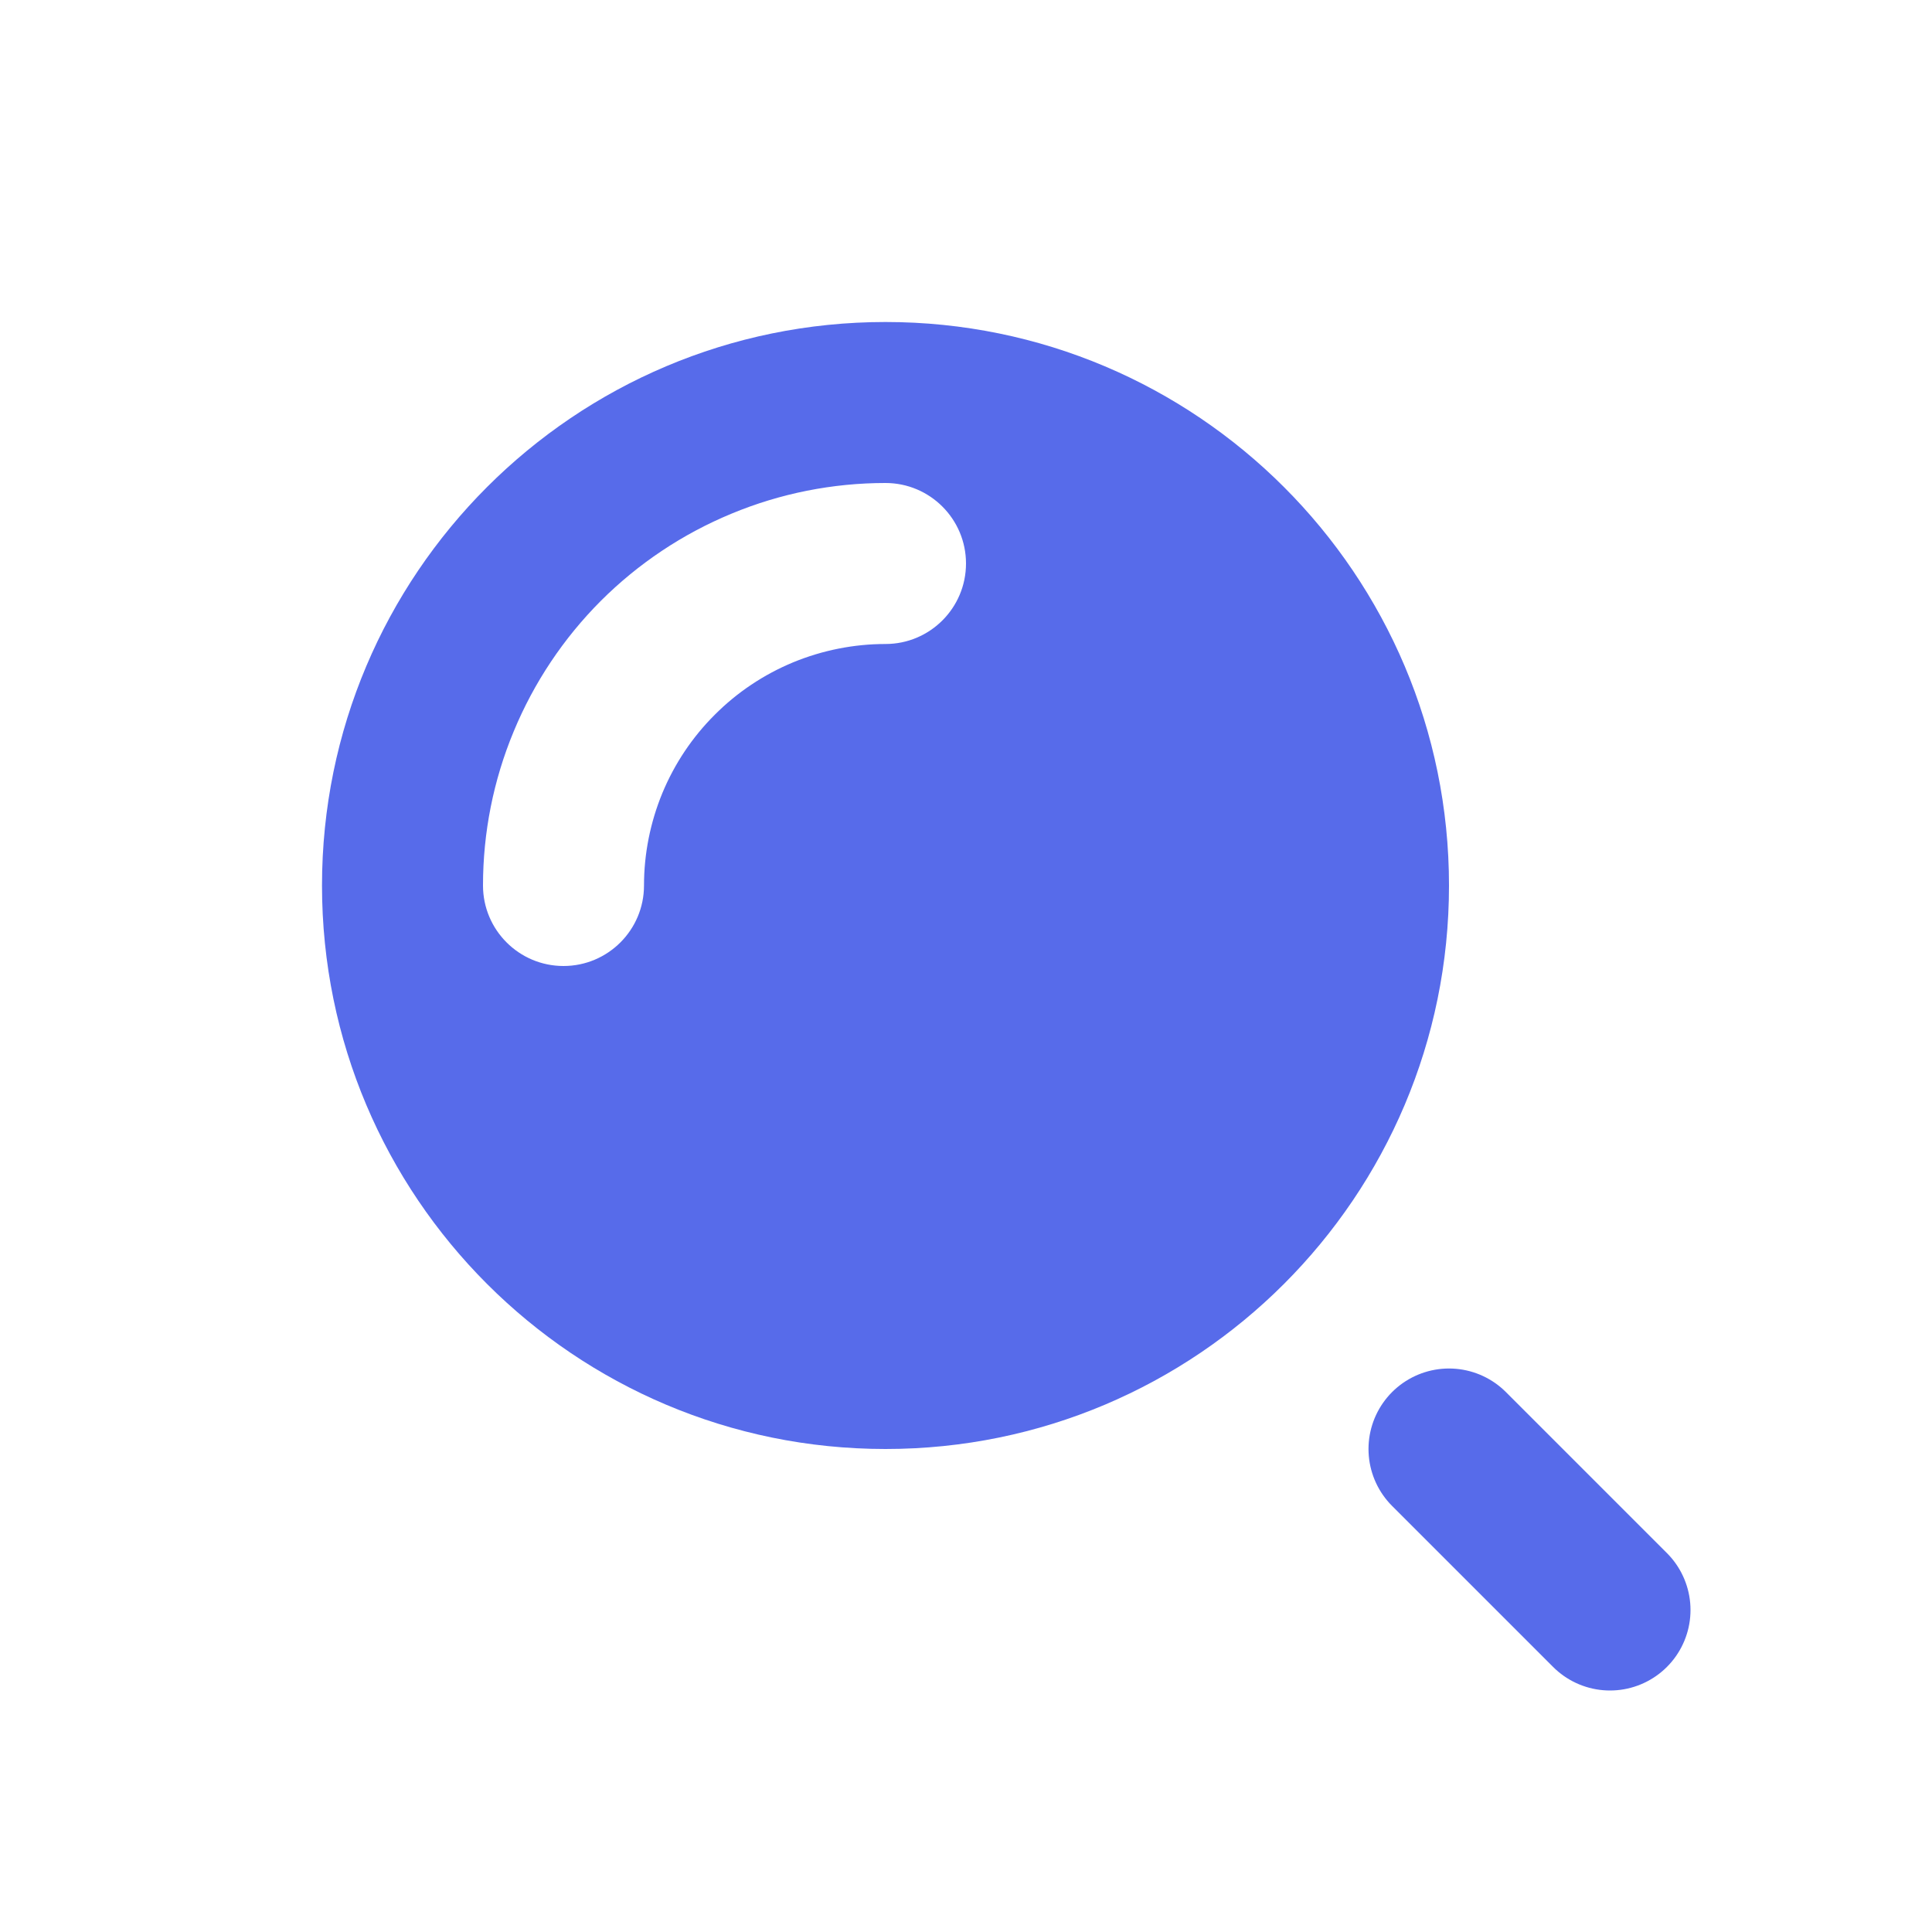
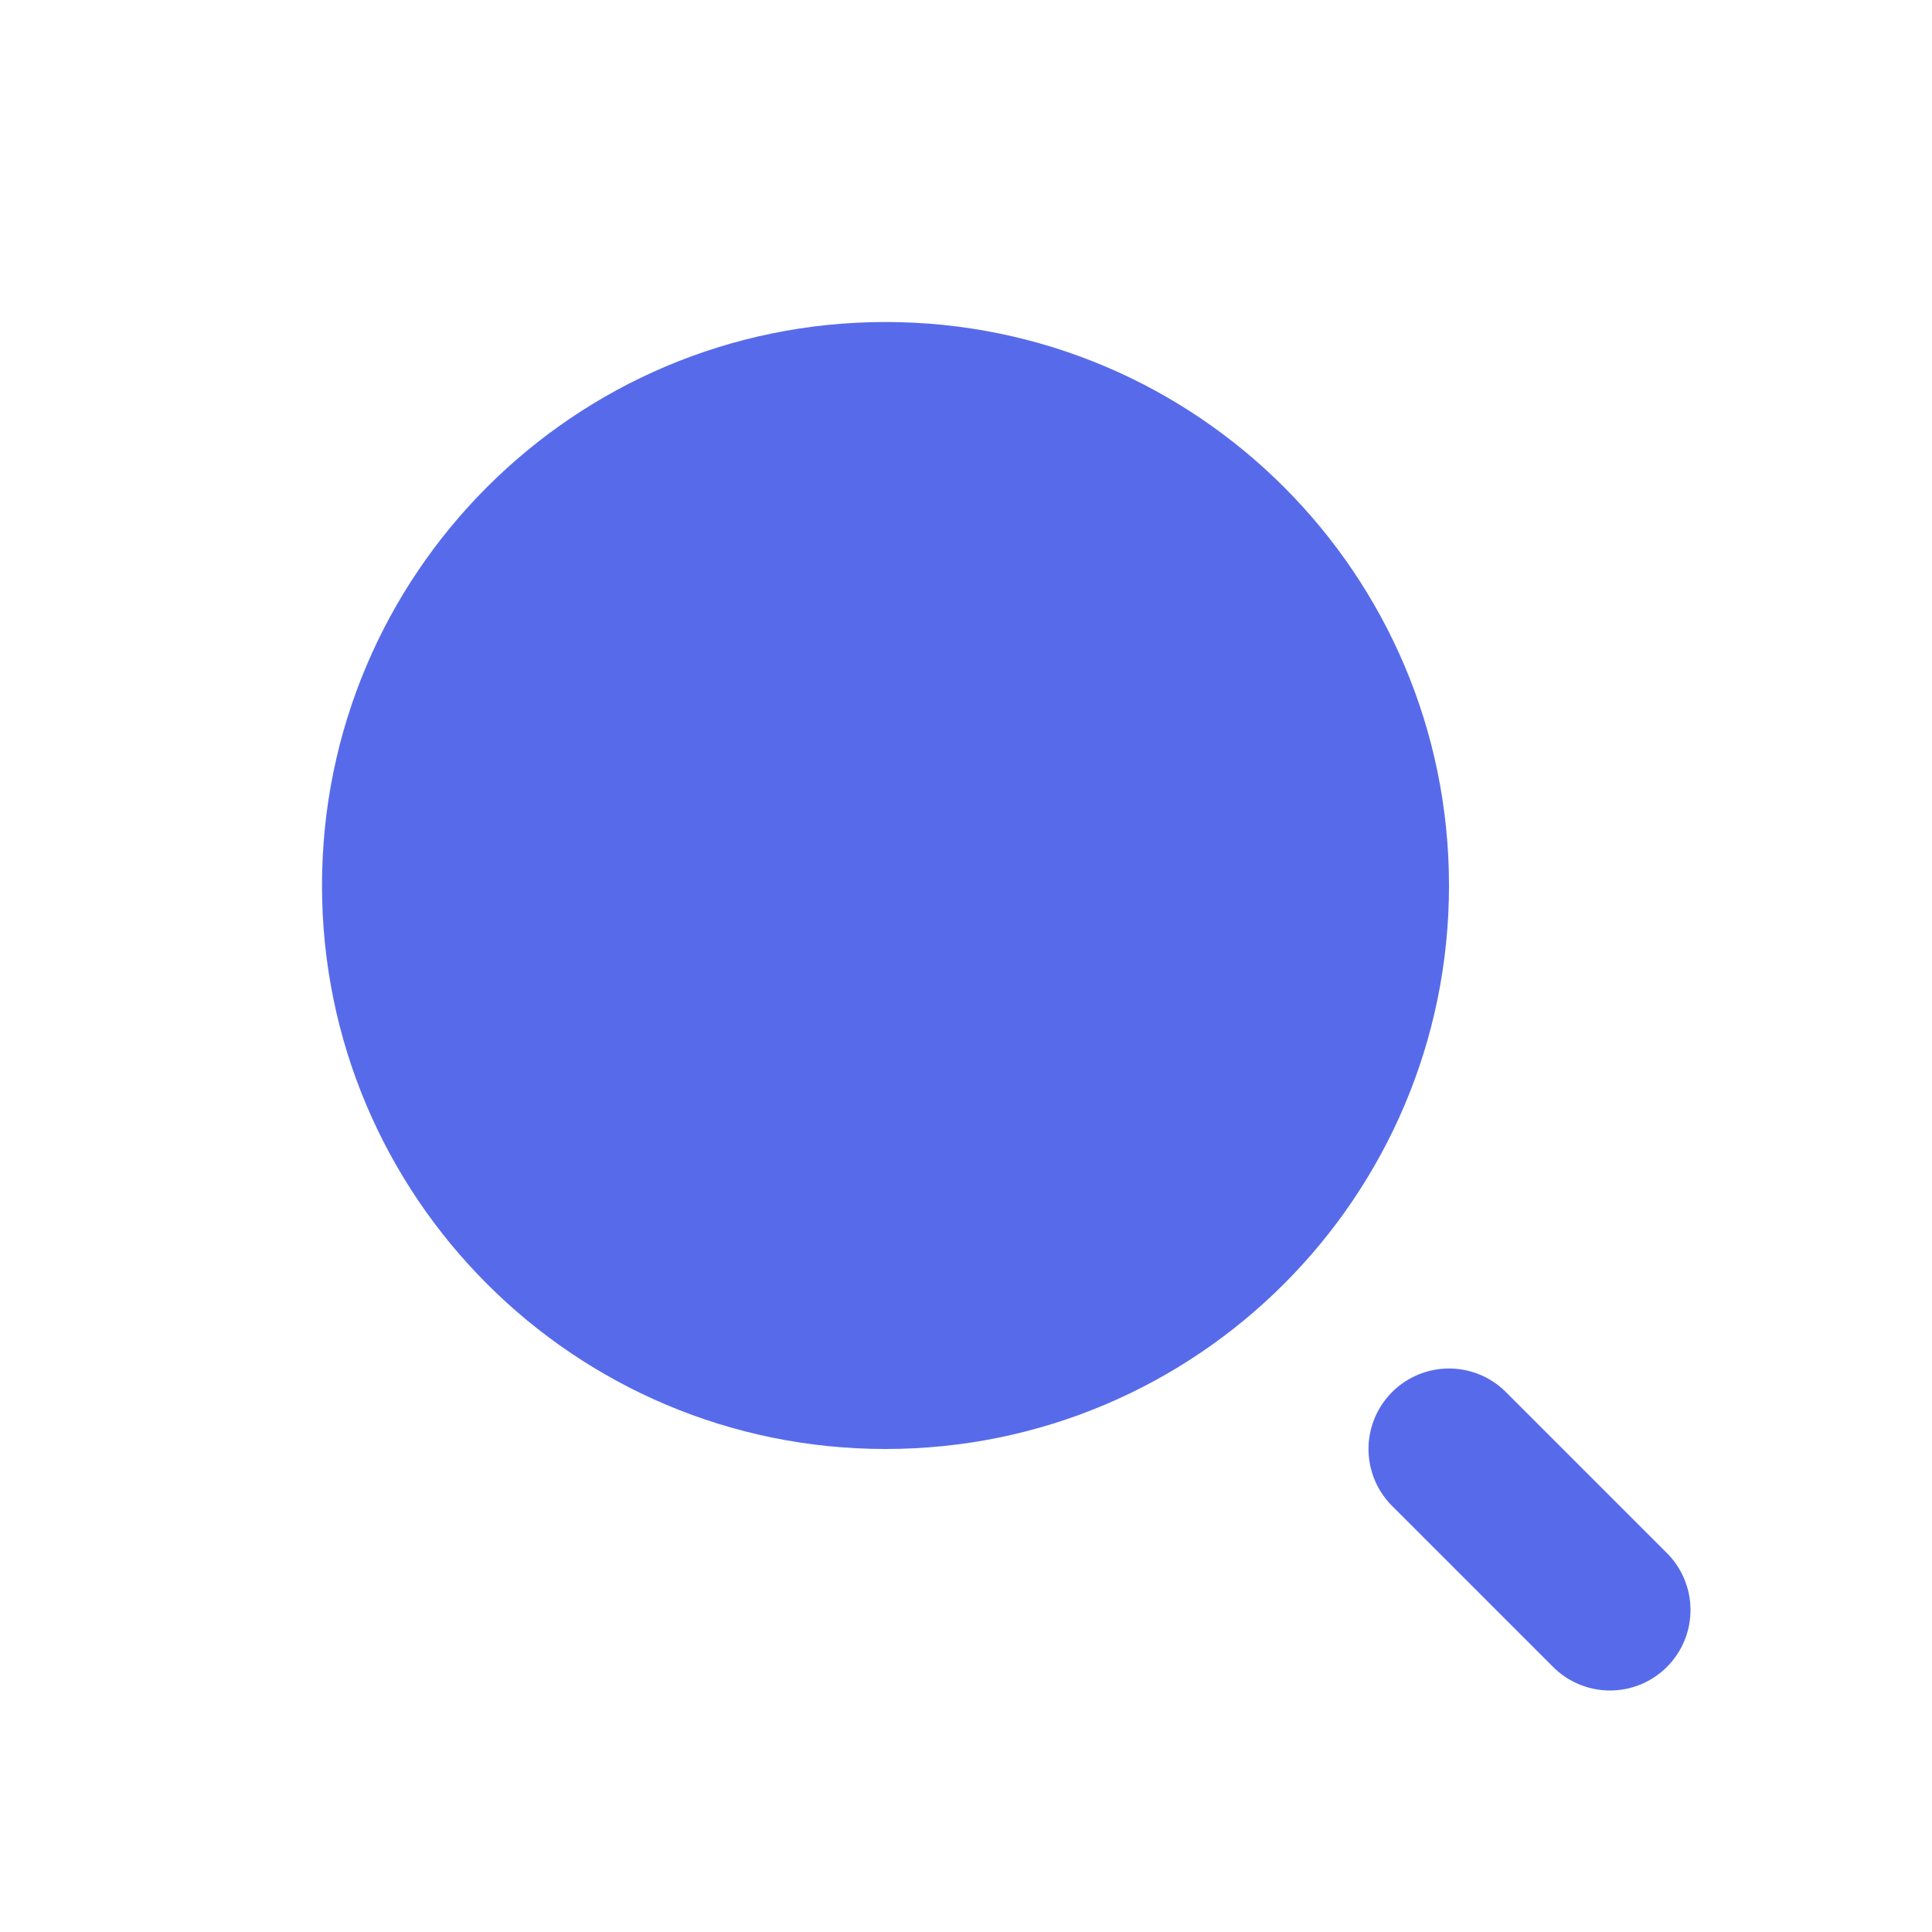
<svg xmlns="http://www.w3.org/2000/svg" width="24" height="24" viewBox="0 0 24 24" fill="none">
-   <path fill-rule="evenodd" clip-rule="evenodd" d="M11 18C14.866 18 18 14.866 18 11C18 7.134 14.866 4 11 4C7.134 4 4 7.134 4 11C4 14.866 7.134 18 11 18ZM11 6C10.343 6 9.693 6.129 9.087 6.381C8.48 6.632 7.929 7 7.464 7.464C7 7.929 6.632 8.48 6.381 9.087C6.129 9.693 6 10.343 6 11C6 11.552 6.448 12 7 12C7.552 12 8 11.552 8 11C8 10.606 8.078 10.216 8.228 9.852C8.379 9.488 8.6 9.157 8.879 8.879C9.157 8.6 9.488 8.379 9.852 8.228C10.216 8.078 10.606 8 11 8C11.552 8 12 7.552 12 7C12 6.448 11.552 6 11 6Z" fill="#576BEA" />
+   <path fillRule="evenodd" clipRule="evenodd" d="M11 18C14.866 18 18 14.866 18 11C18 7.134 14.866 4 11 4C7.134 4 4 7.134 4 11C4 14.866 7.134 18 11 18ZM11 6C10.343 6 9.693 6.129 9.087 6.381C8.48 6.632 7.929 7 7.464 7.464C7 7.929 6.632 8.48 6.381 9.087C6.129 9.693 6 10.343 6 11C6 11.552 6.448 12 7 12C7.552 12 8 11.552 8 11C8 10.606 8.078 10.216 8.228 9.852C8.379 9.488 8.6 9.157 8.879 8.879C9.157 8.6 9.488 8.379 9.852 8.228C10.216 8.078 10.606 8 11 8C11.552 8 12 7.552 12 7C12 6.448 11.552 6 11 6Z" fill="#576BEA" />
  <path d="M20 20L18 18" stroke="#576BEA" stroke-width="2" stroke-linecap="round" />
</svg>
